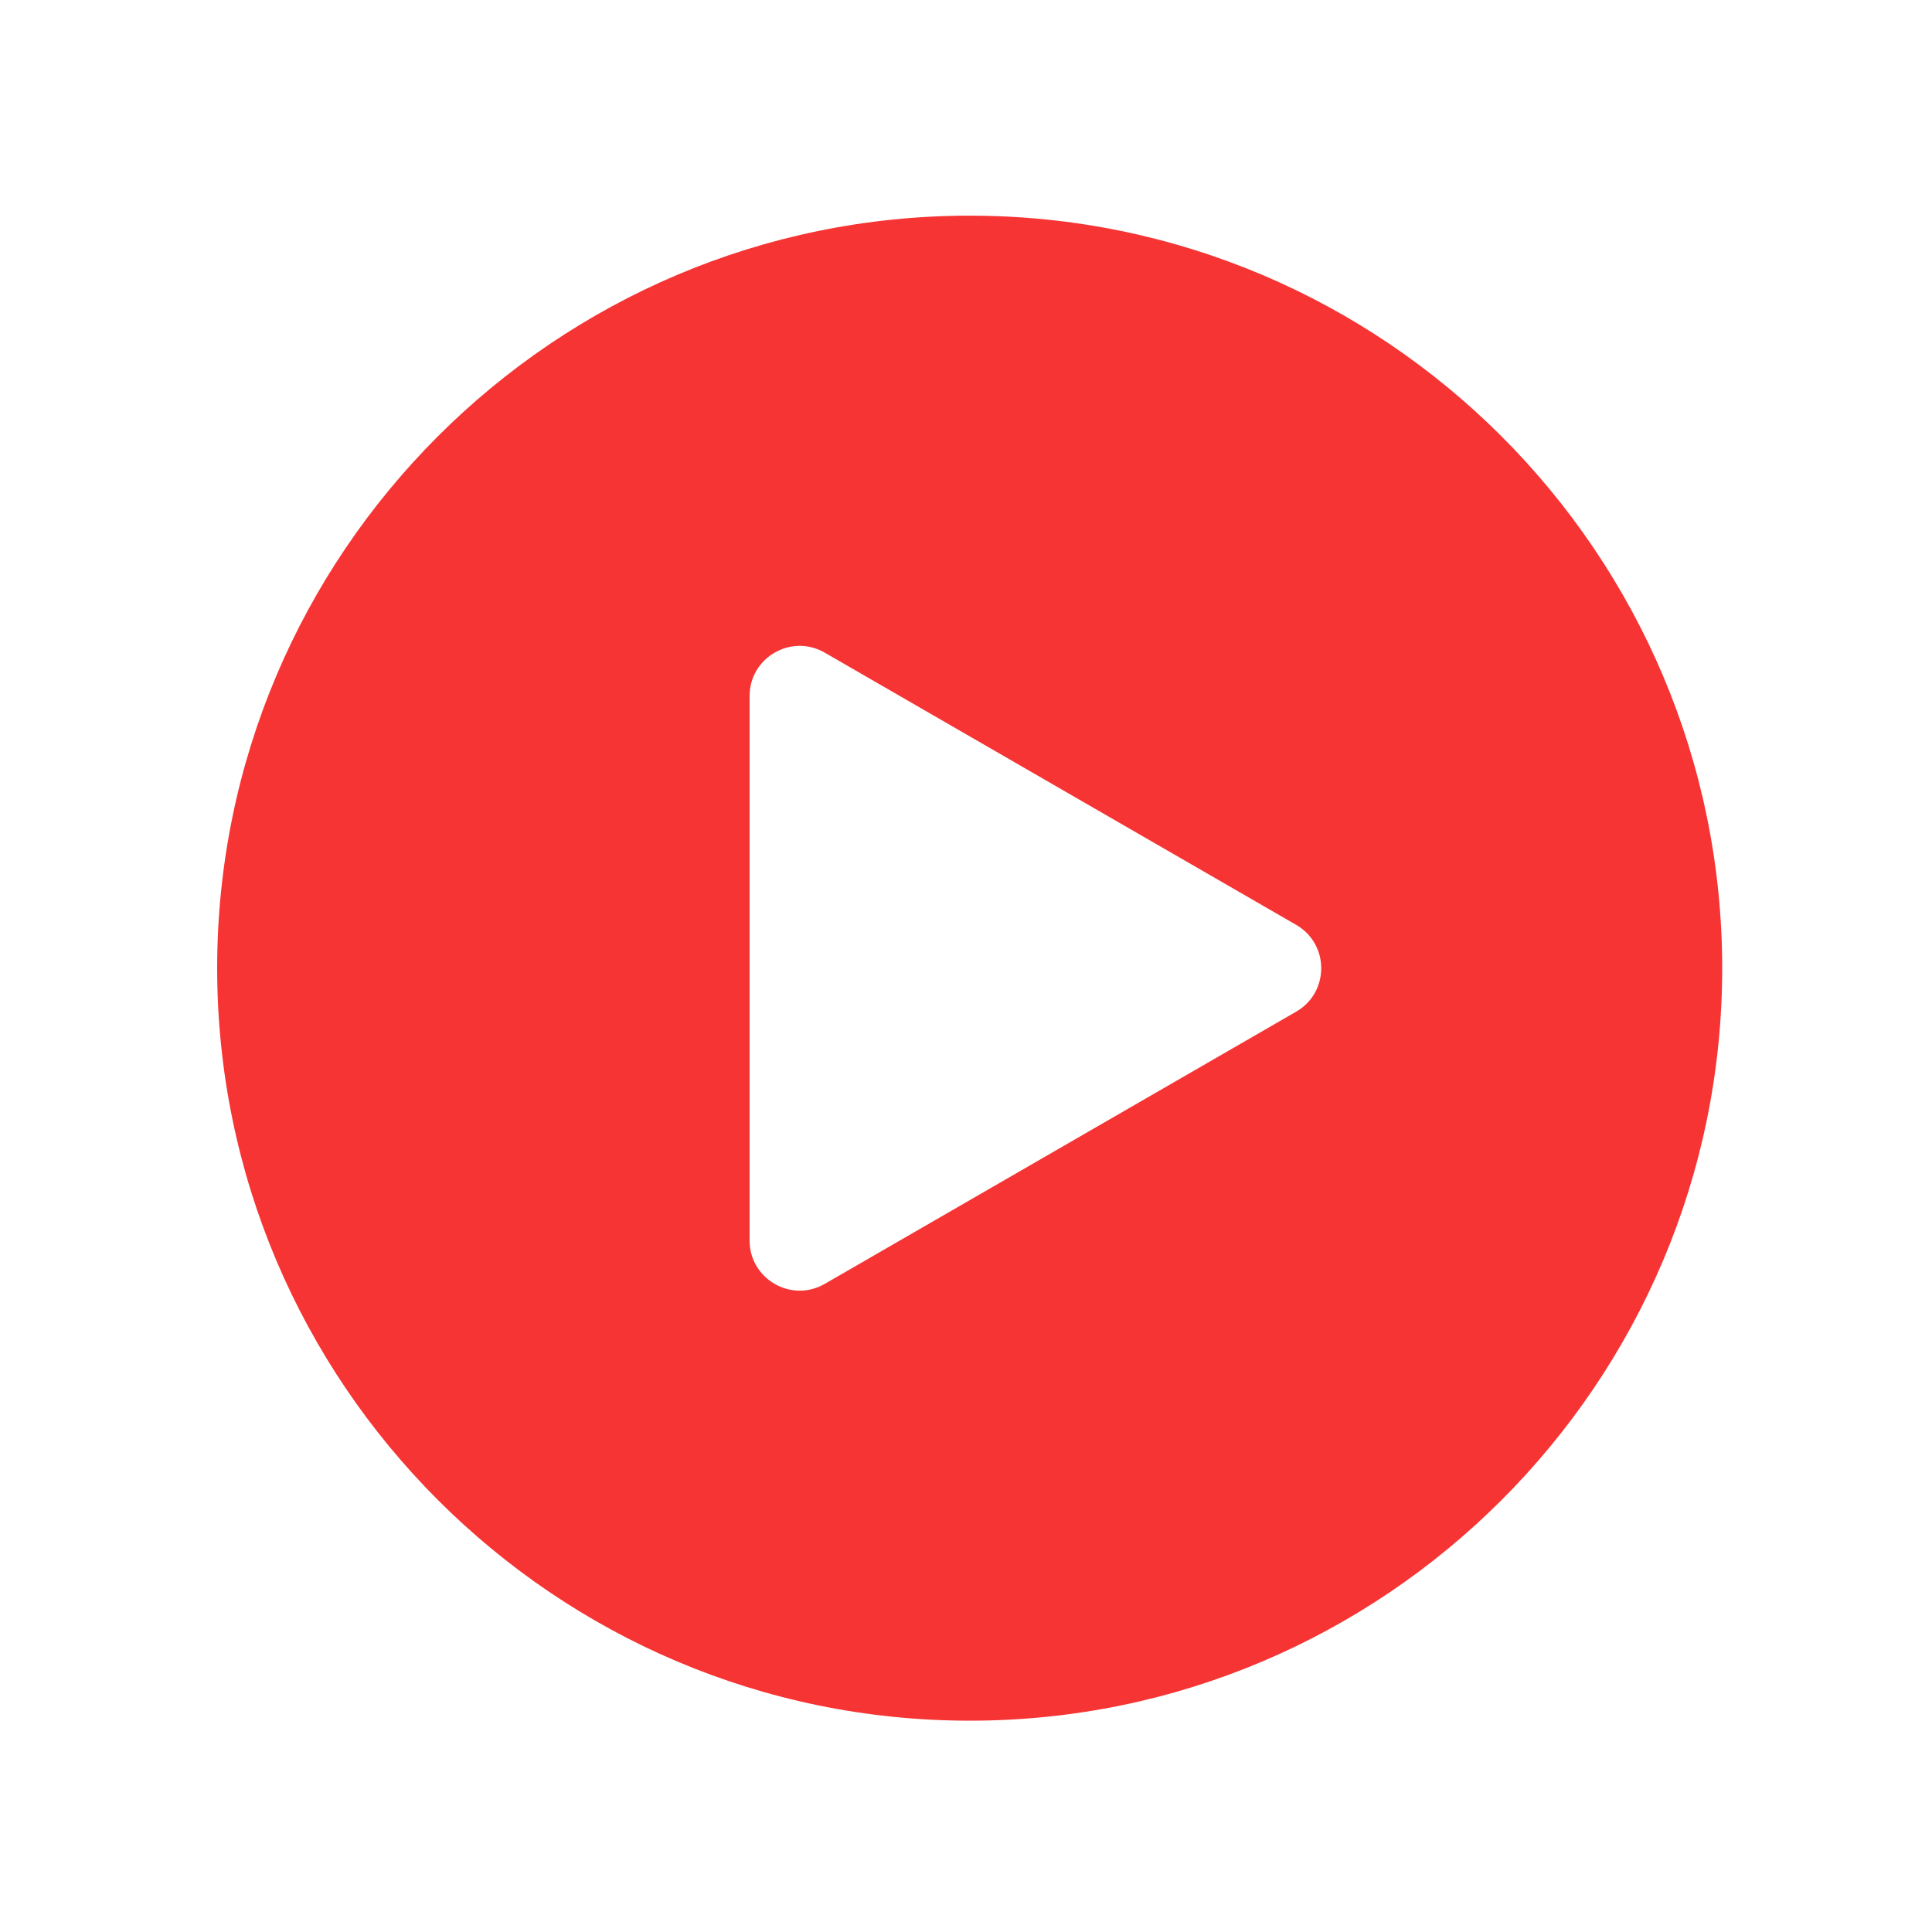
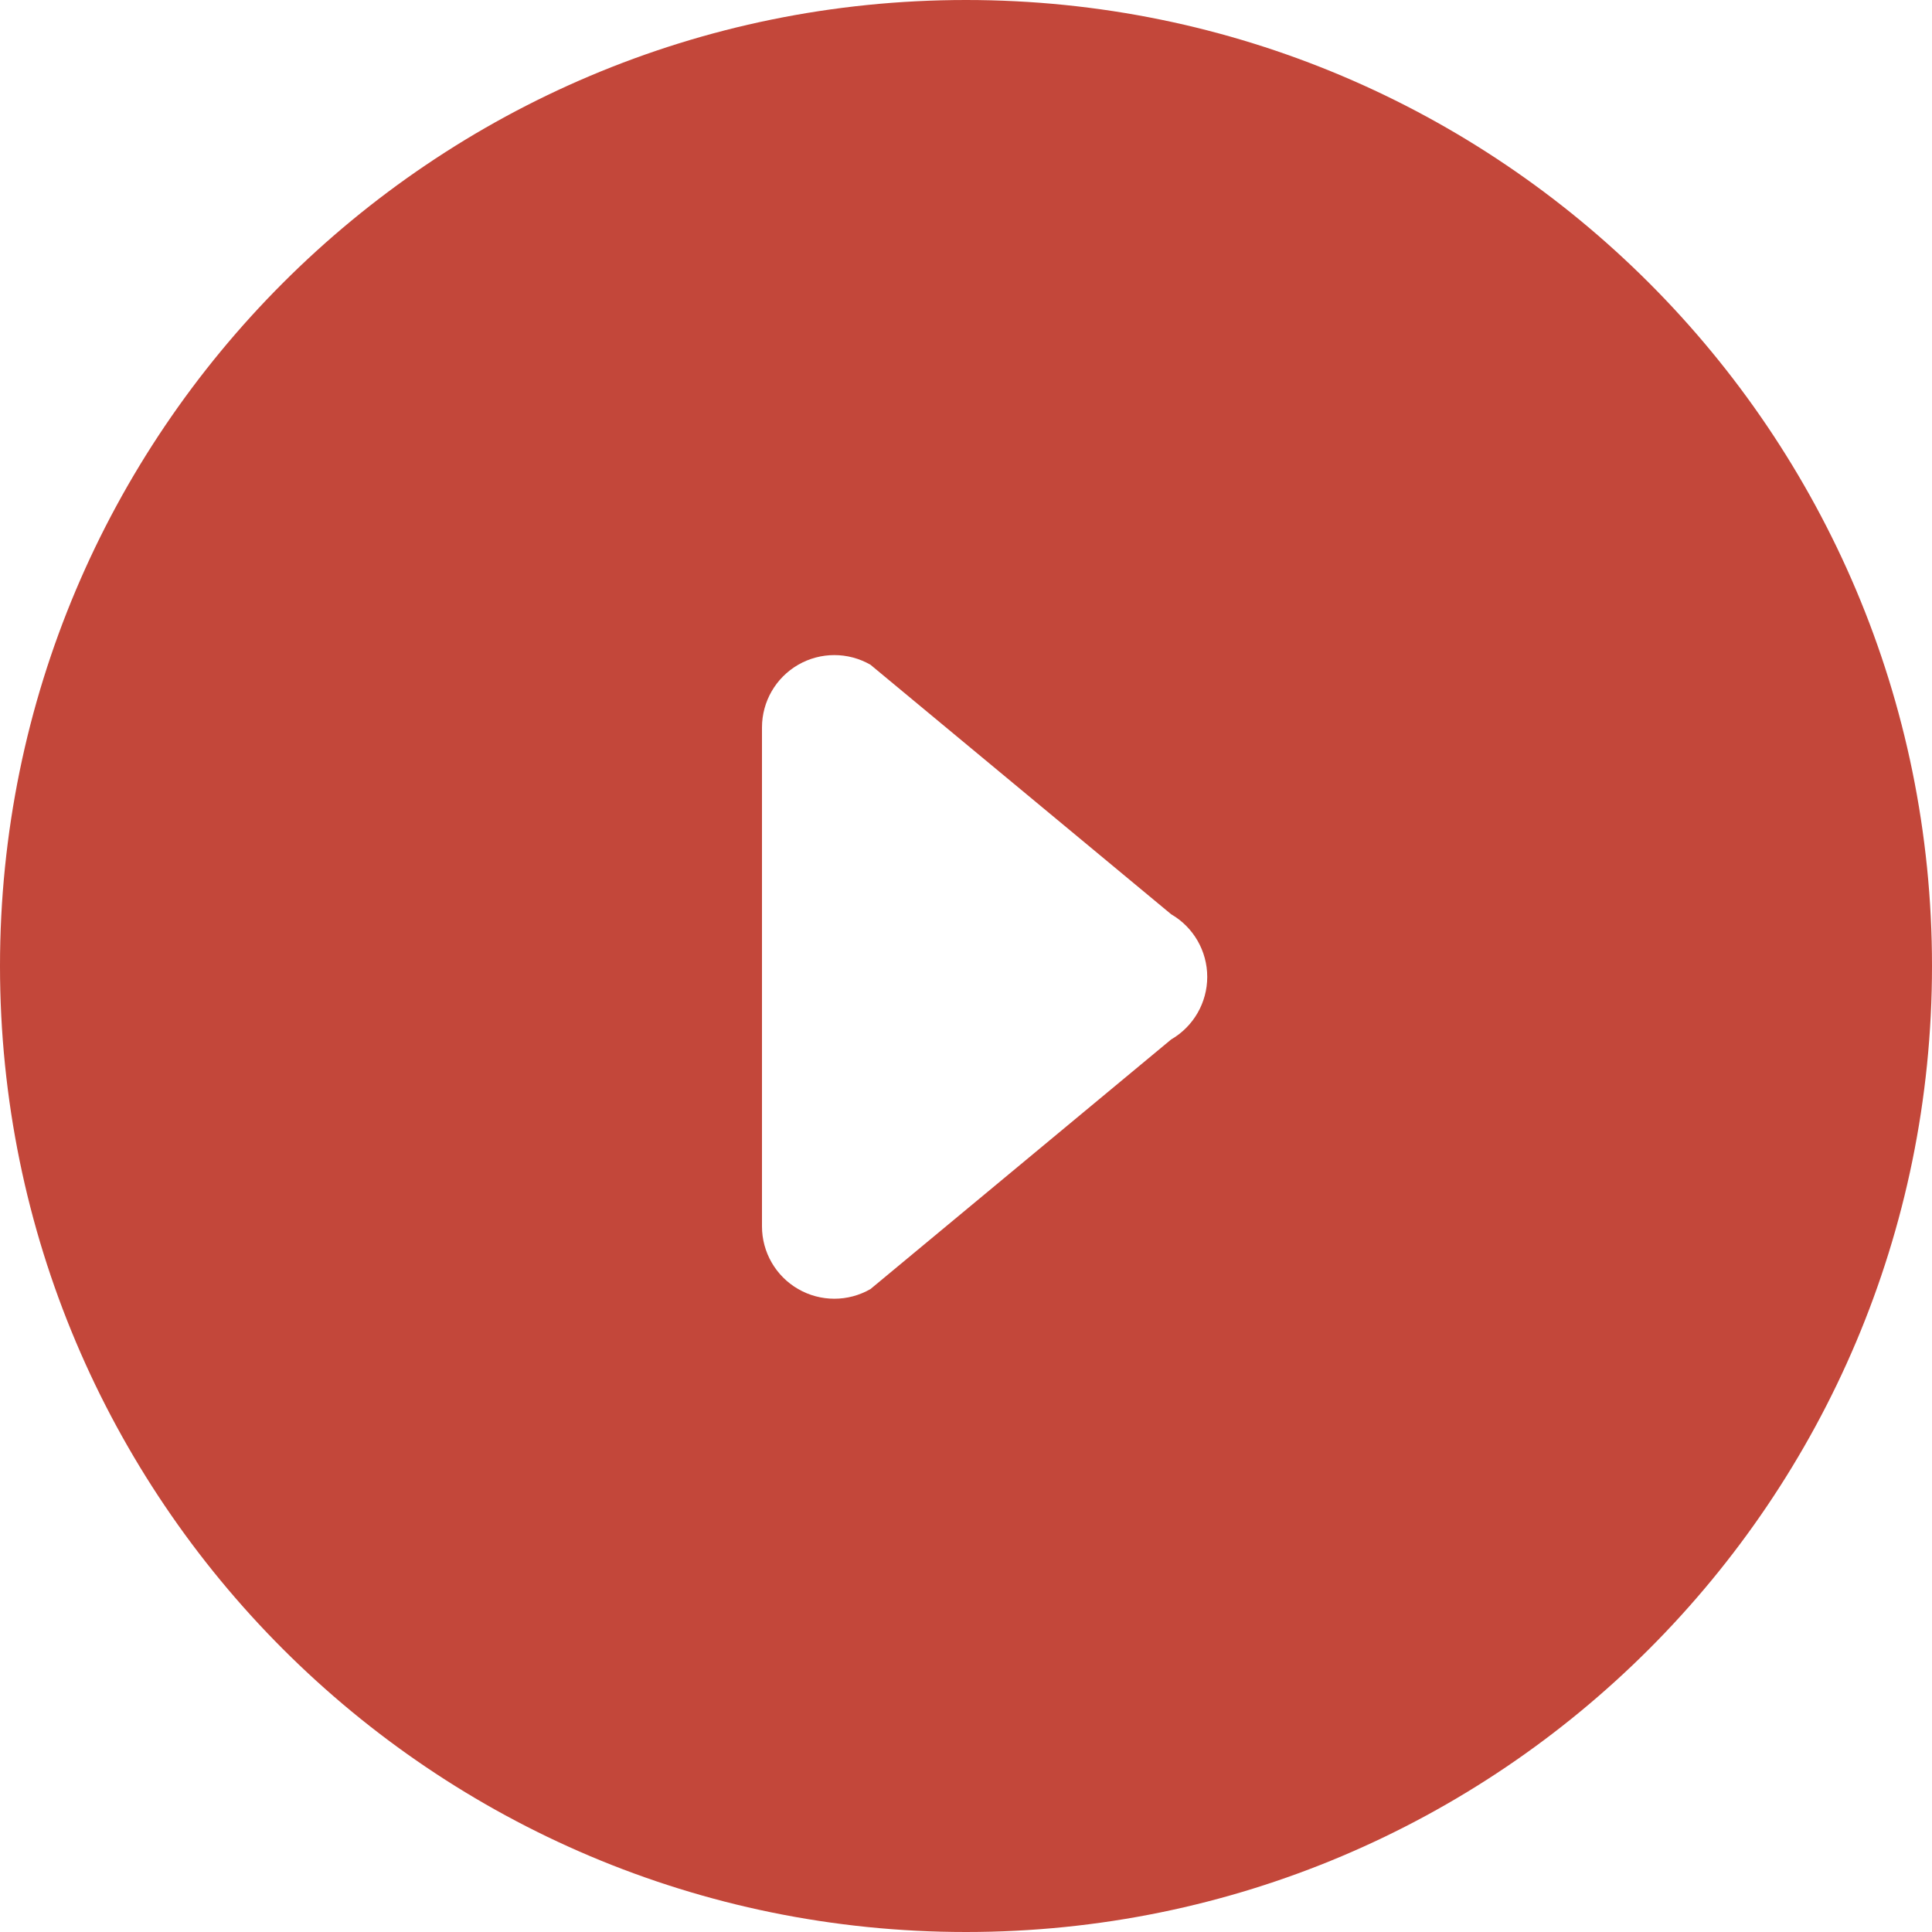
- <svg xmlns="http://www.w3.org/2000/svg" t="1648715659222" class="icon" viewBox="0 0 1024 1024" version="1.1" p-id="1483" width="64" height="64">
-   <path d="M514 114.3c-219.9 0-398.9 178.9-398.9 398.9 0.1 219.9 179 398.8 398.9 398.8 219.9 0 398.8-178.9 398.8-398.8S733.9 114.3 514 114.3z m173 421.9L437.1 680.5c-17.7 10.2-39.8-2.6-39.8-23V368.9c0-20.4 22.1-33.2 39.8-23L687 490.2c17.7 10.2 17.7 35.8 0 46z" p-id="1484" fill="#f63434" />
+ <svg xmlns="http://www.w3.org/2000/svg" t="1649247672643" class="icon" viewBox="0 0 1024 1024" version="1.1" p-id="1602" width="64" height="64">
+   <path d="M512 0C229.227 0 0 229.227 0 512s229.227 512 512 512S1024 794.773 1024 512 794.773 0 512 0z m108.746 550.932l-159.358 132.286a38.348 38.348 0 0 1-57.522-33.204v-264.461a38.348 38.348 0 0 1 57.522-33.204l159.358 132.23a38.348 38.348 0 0 1 0 66.352z" p-id="1603" fill="#c3473a" />
</svg>
